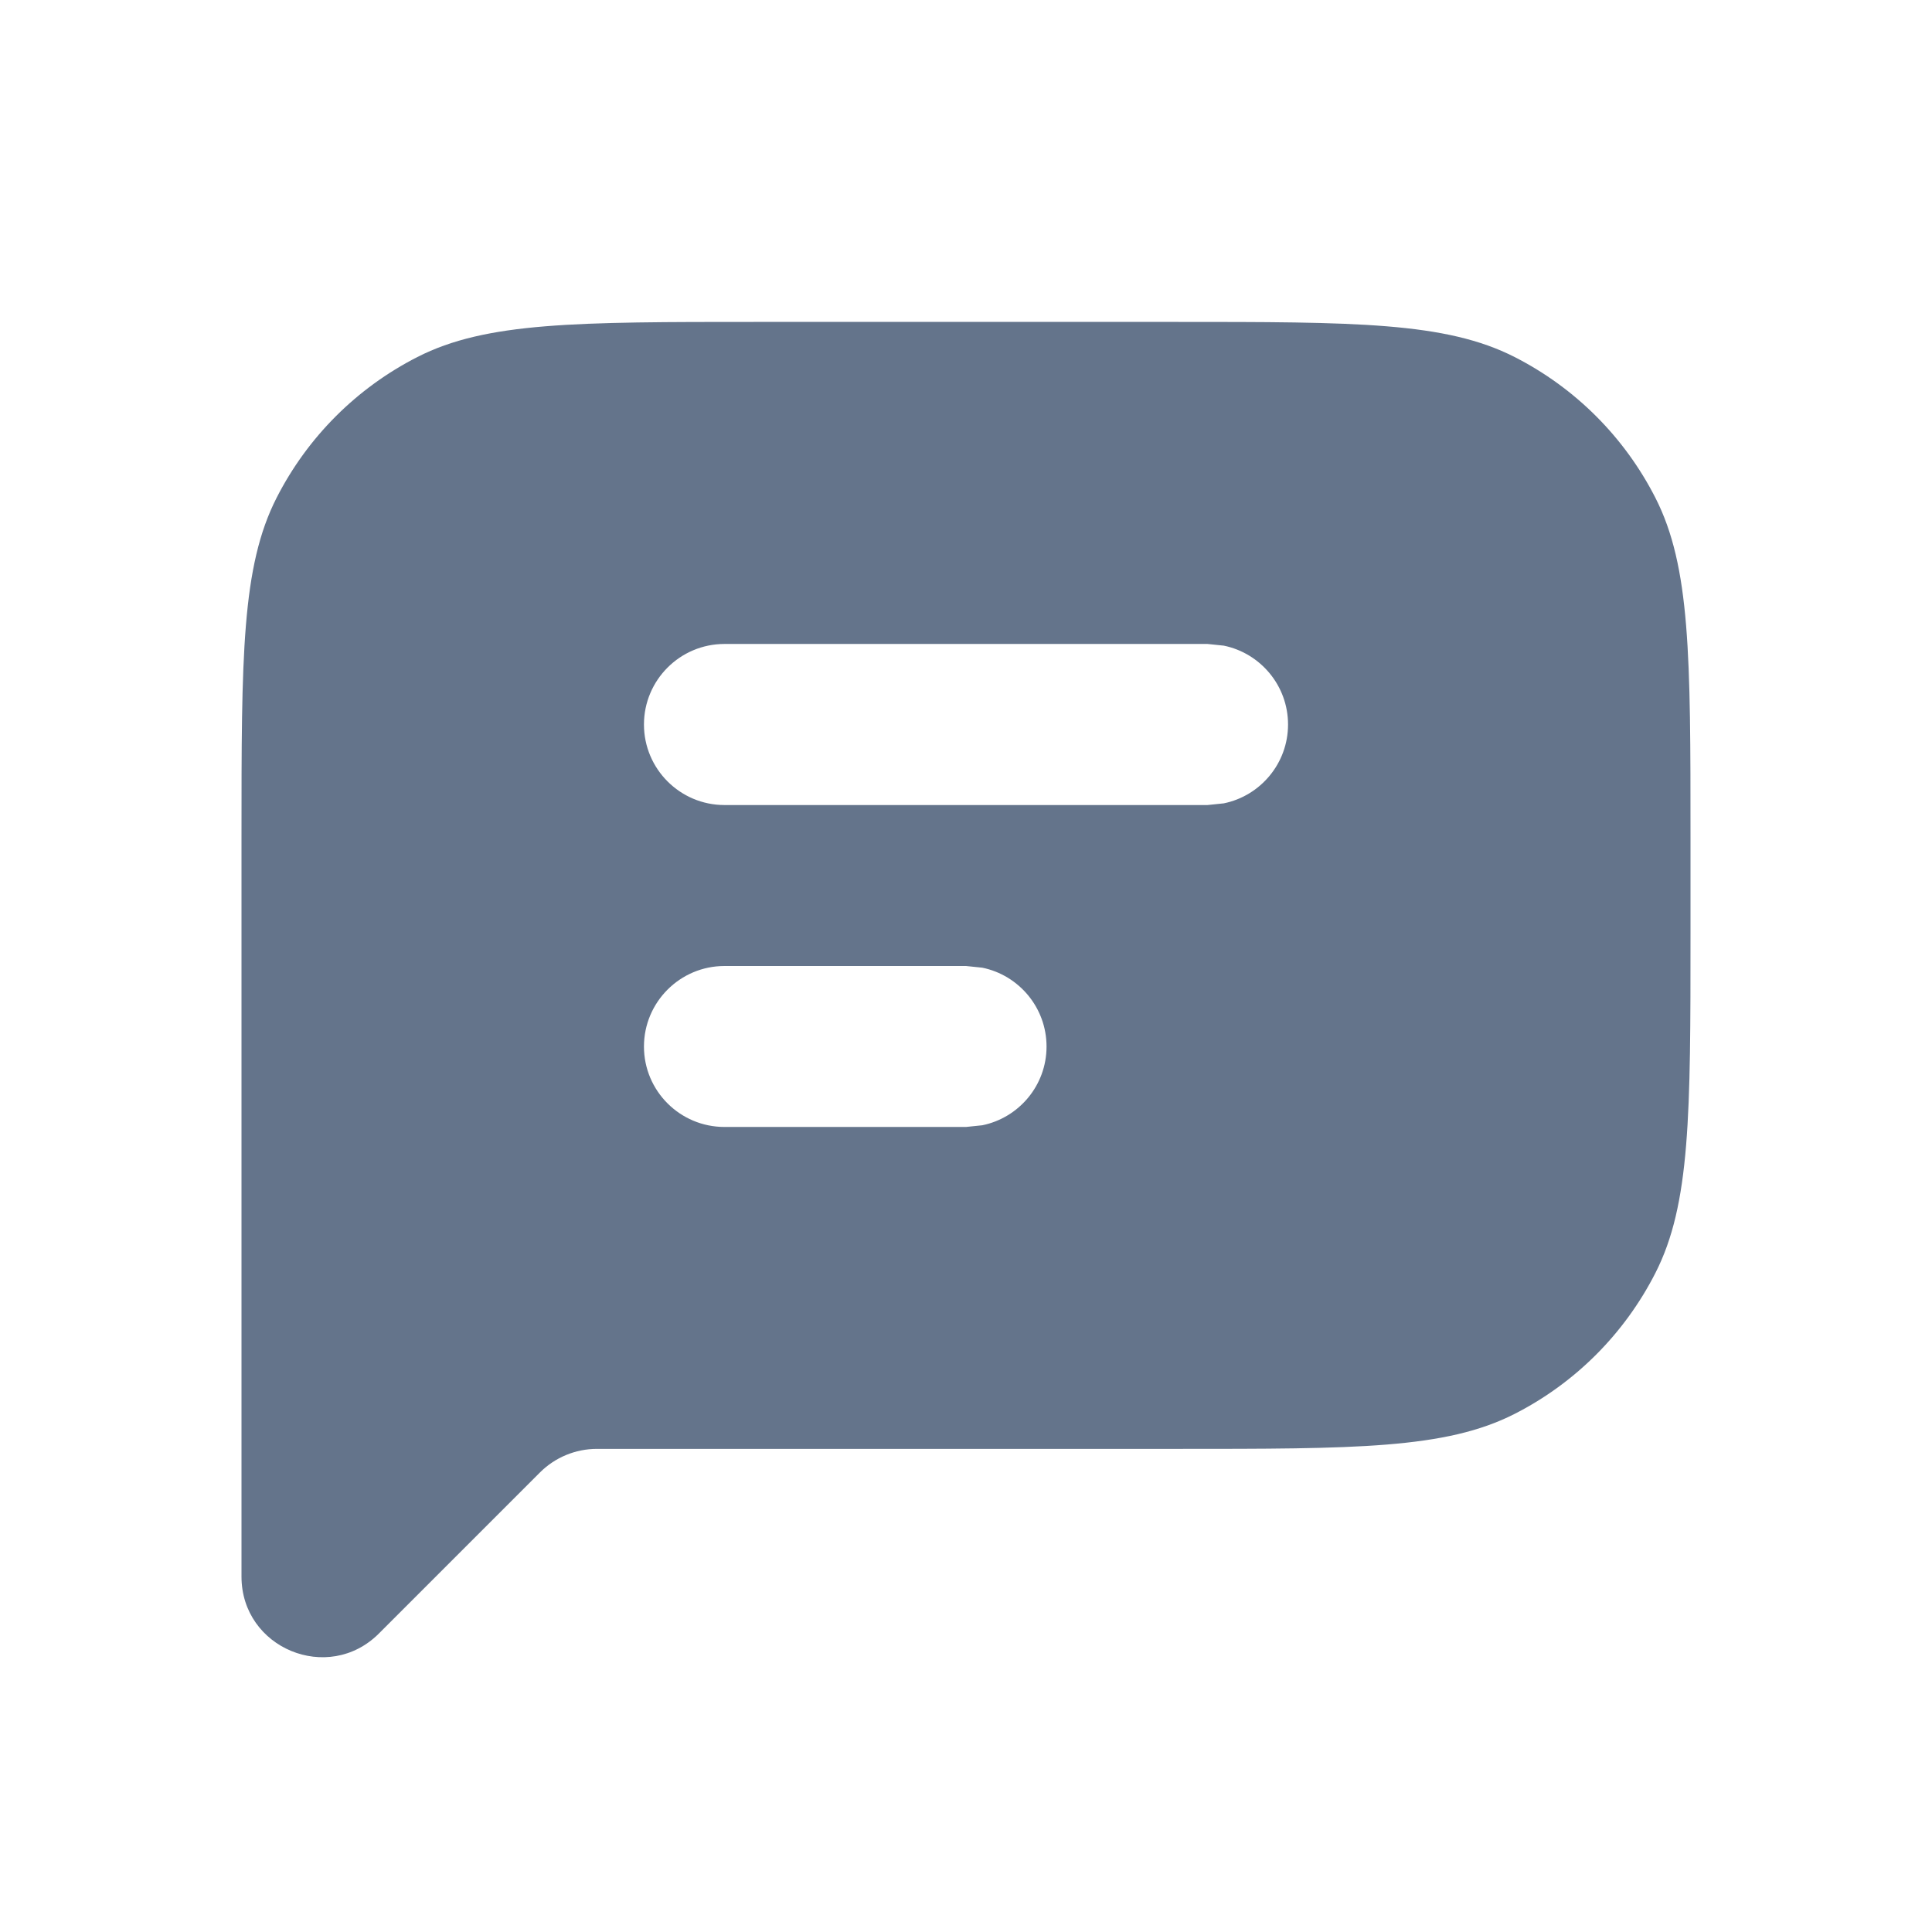
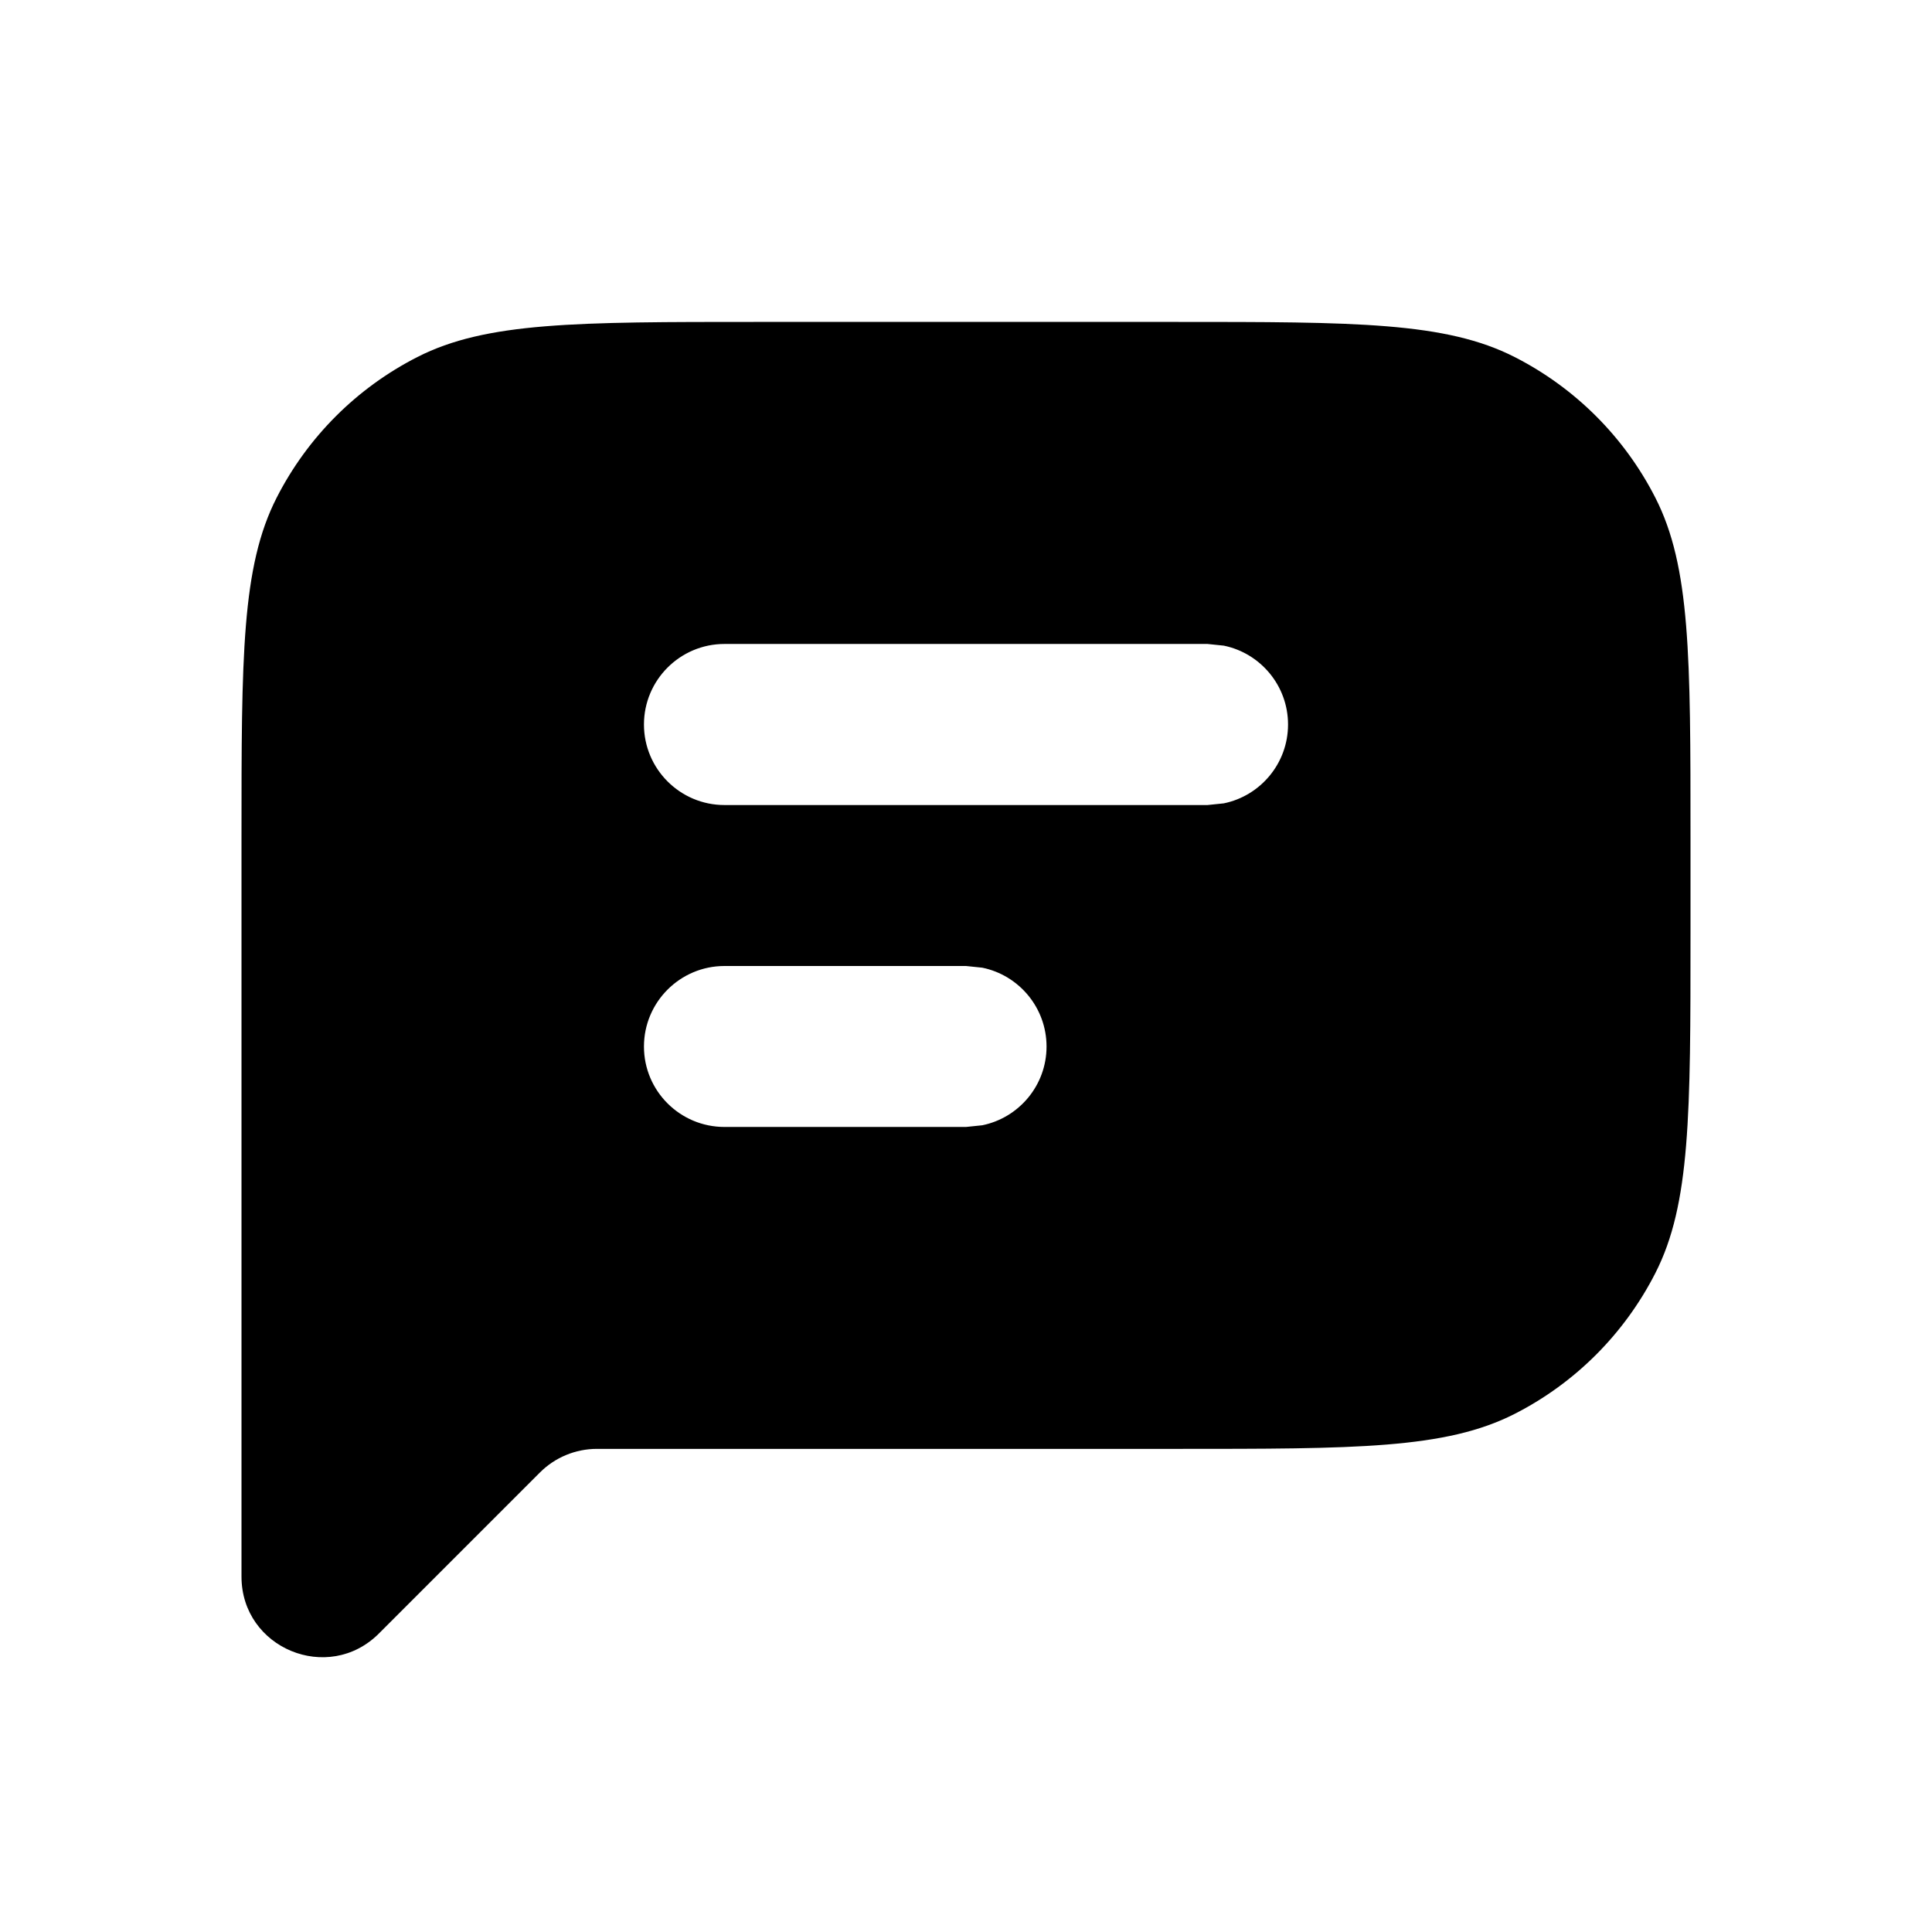
<svg xmlns="http://www.w3.org/2000/svg" viewBox="0 0 16 16" fill="none">
-   <path d="M9.733 2.666C11.227 2.666 11.973 2.666 12.544 2.957C13.046 3.213 13.453 3.62 13.709 4.122C14 4.692 14 5.439 14 6.933V7.732C14 9.226 14 9.973 13.709 10.543C13.453 11.045 13.046 11.453 12.544 11.709C11.973 12 11.227 11.999 9.733 11.999H4.943C4.767 11.999 4.597 12.069 4.472 12.194L3.138 13.528C2.718 13.948 2 13.65 2 13.057V6.933C2 5.439 2 4.692 2.291 4.122C2.547 3.62 2.954 3.213 3.456 2.957C4.026 2.666 4.773 2.666 6.267 2.666H9.733ZM6 8C5.632 8 5.333 8.299 5.333 8.667C5.333 9.035 5.632 9.333 6 9.333H8L8.135 9.319C8.438 9.257 8.667 8.989 8.667 8.667C8.667 8.345 8.438 8.076 8.135 8.014L8 8H6ZM6 5.333C5.632 5.333 5.333 5.632 5.333 6C5.333 6.368 5.632 6.667 6 6.667H10L10.135 6.653C10.438 6.591 10.667 6.322 10.667 6C10.667 5.678 10.438 5.409 10.135 5.347L10 5.333H6Z" fill="#64748B" />
+   <path d="M9.733 2.666C11.227 2.666 11.973 2.666 12.544 2.957C13.046 3.213 13.453 3.62 13.709 4.122C14 4.692 14 5.439 14 6.933V7.732C14 9.226 14 9.973 13.709 10.543C13.453 11.045 13.046 11.453 12.544 11.709C11.973 12 11.227 11.999 9.733 11.999H4.943C4.767 11.999 4.597 12.069 4.472 12.194L3.138 13.528C2.718 13.948 2 13.65 2 13.057V6.933C2 5.439 2 4.692 2.291 4.122C2.547 3.62 2.954 3.213 3.456 2.957C4.026 2.666 4.773 2.666 6.267 2.666H9.733ZM6 8C5.632 8 5.333 8.299 5.333 8.667C5.333 9.035 5.632 9.333 6 9.333H8L8.135 9.319C8.438 9.257 8.667 8.989 8.667 8.667C8.667 8.345 8.438 8.076 8.135 8.014L8 8H6ZM6 5.333C5.632 5.333 5.333 5.632 5.333 6C5.333 6.368 5.632 6.667 6 6.667H10L10.135 6.653C10.438 6.591 10.667 6.322 10.667 6C10.667 5.678 10.438 5.409 10.135 5.347L10 5.333H6Z" fill="currentColor" />
</svg>
